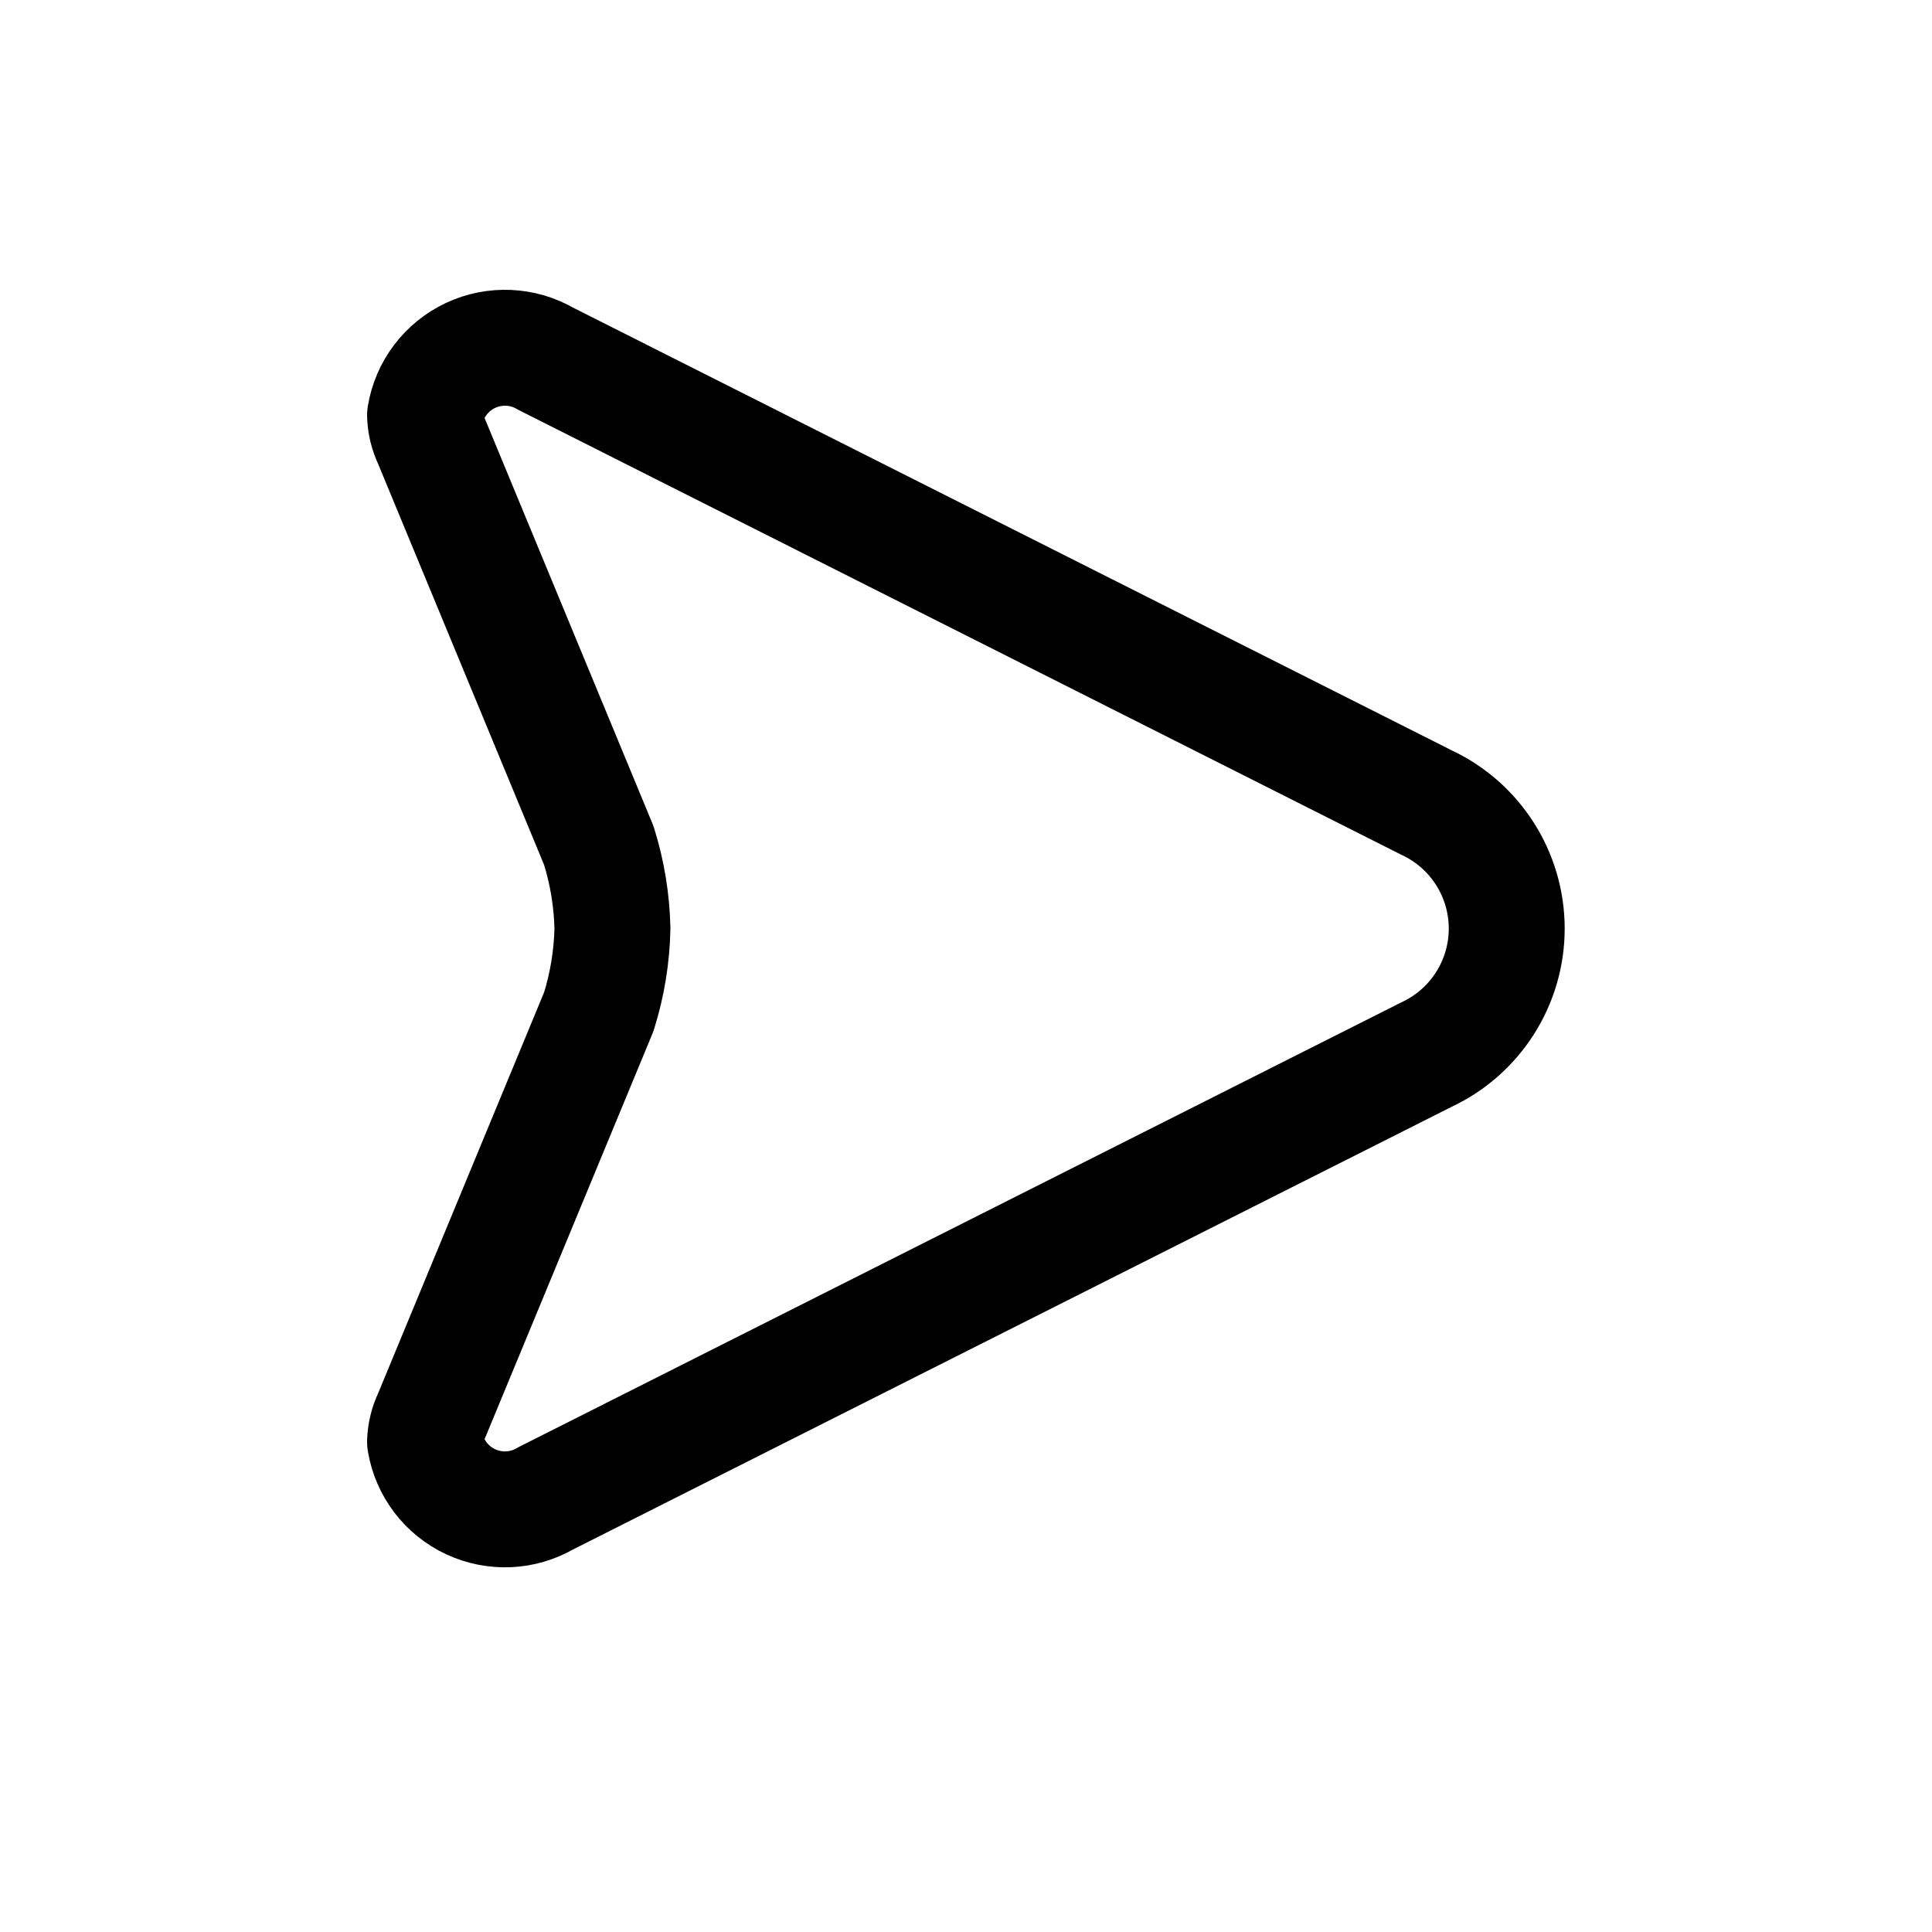
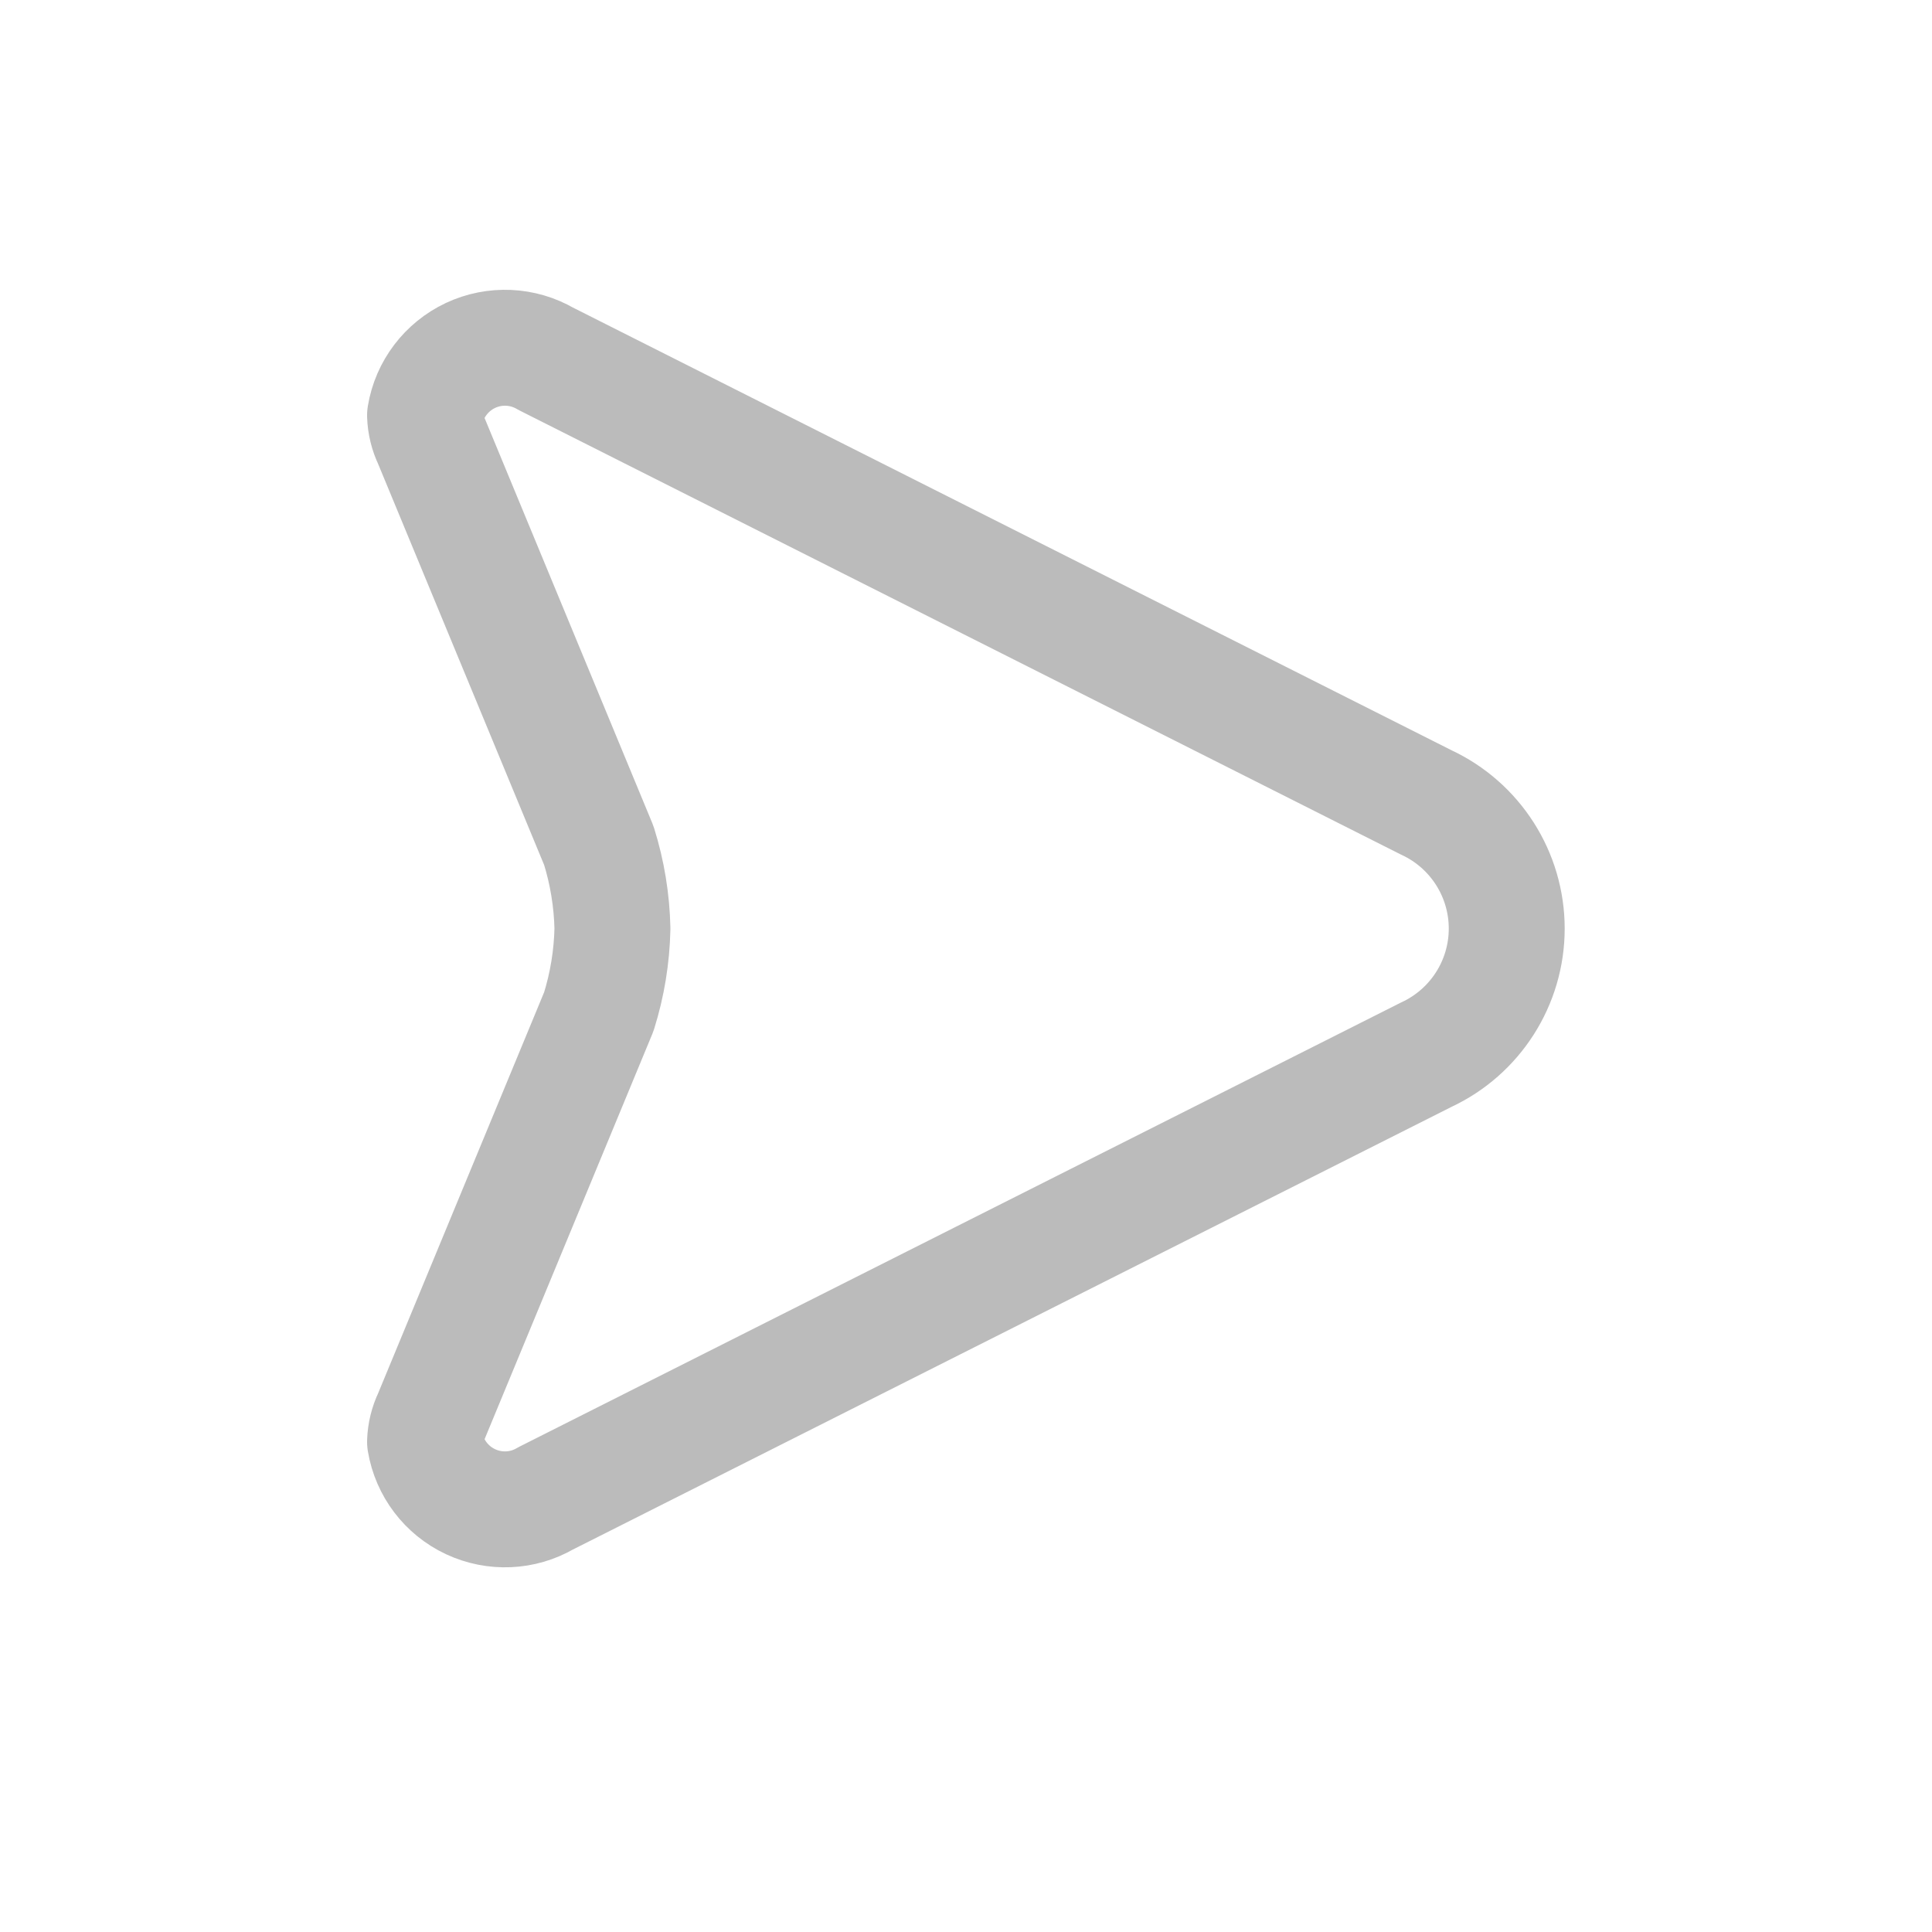
<svg xmlns="http://www.w3.org/2000/svg" width="800px" height="800px" viewBox="0 -0.5 25 25" fill="none">
-   <path fill-rule="evenodd" clip-rule="evenodd" d="M18.455 9.883L7.063 4.143C6.765 3.969 6.401 3.953 6.089 4.099C5.777 4.246 5.556 4.536 5.5 4.876C5.504 4.989 5.531 5.1 5.58 5.202L7.749 10.442C7.858 10.79 7.917 11.152 7.925 11.516C7.917 11.881 7.858 12.242 7.749 12.59L5.58 17.83C5.531 17.932 5.504 18.043 5.5 18.156C5.557 18.496 5.777 18.786 6.089 18.932C6.401 19.078 6.765 19.062 7.062 18.888L18.455 13.148C19.09 12.853 19.497 12.216 19.497 11.516C19.497 10.815 19.09 10.178 18.455 9.883V9.883Z" stroke="#000000" stroke-width="1.5" stroke-linecap="round" stroke-linejoin="round" />
+   <path fill-rule="evenodd" clip-rule="evenodd" d="M18.455 9.883L7.063 4.143C6.765 3.969 6.401 3.953 6.089 4.099C5.777 4.246 5.556 4.536 5.5 4.876C5.504 4.989 5.531 5.1 5.58 5.202L7.749 10.442C7.858 10.79 7.917 11.152 7.925 11.516C7.917 11.881 7.858 12.242 7.749 12.59L5.58 17.83C5.531 17.932 5.504 18.043 5.5 18.156C5.557 18.496 5.777 18.786 6.089 18.932C6.401 19.078 6.765 19.062 7.062 18.888L18.455 13.148C19.09 12.853 19.497 12.216 19.497 11.516C19.497 10.815 19.09 10.178 18.455 9.883V9.883Z" stroke="#bbbbbb" stroke-width="1.5" stroke-linecap="round" stroke-linejoin="round" />
</svg>
